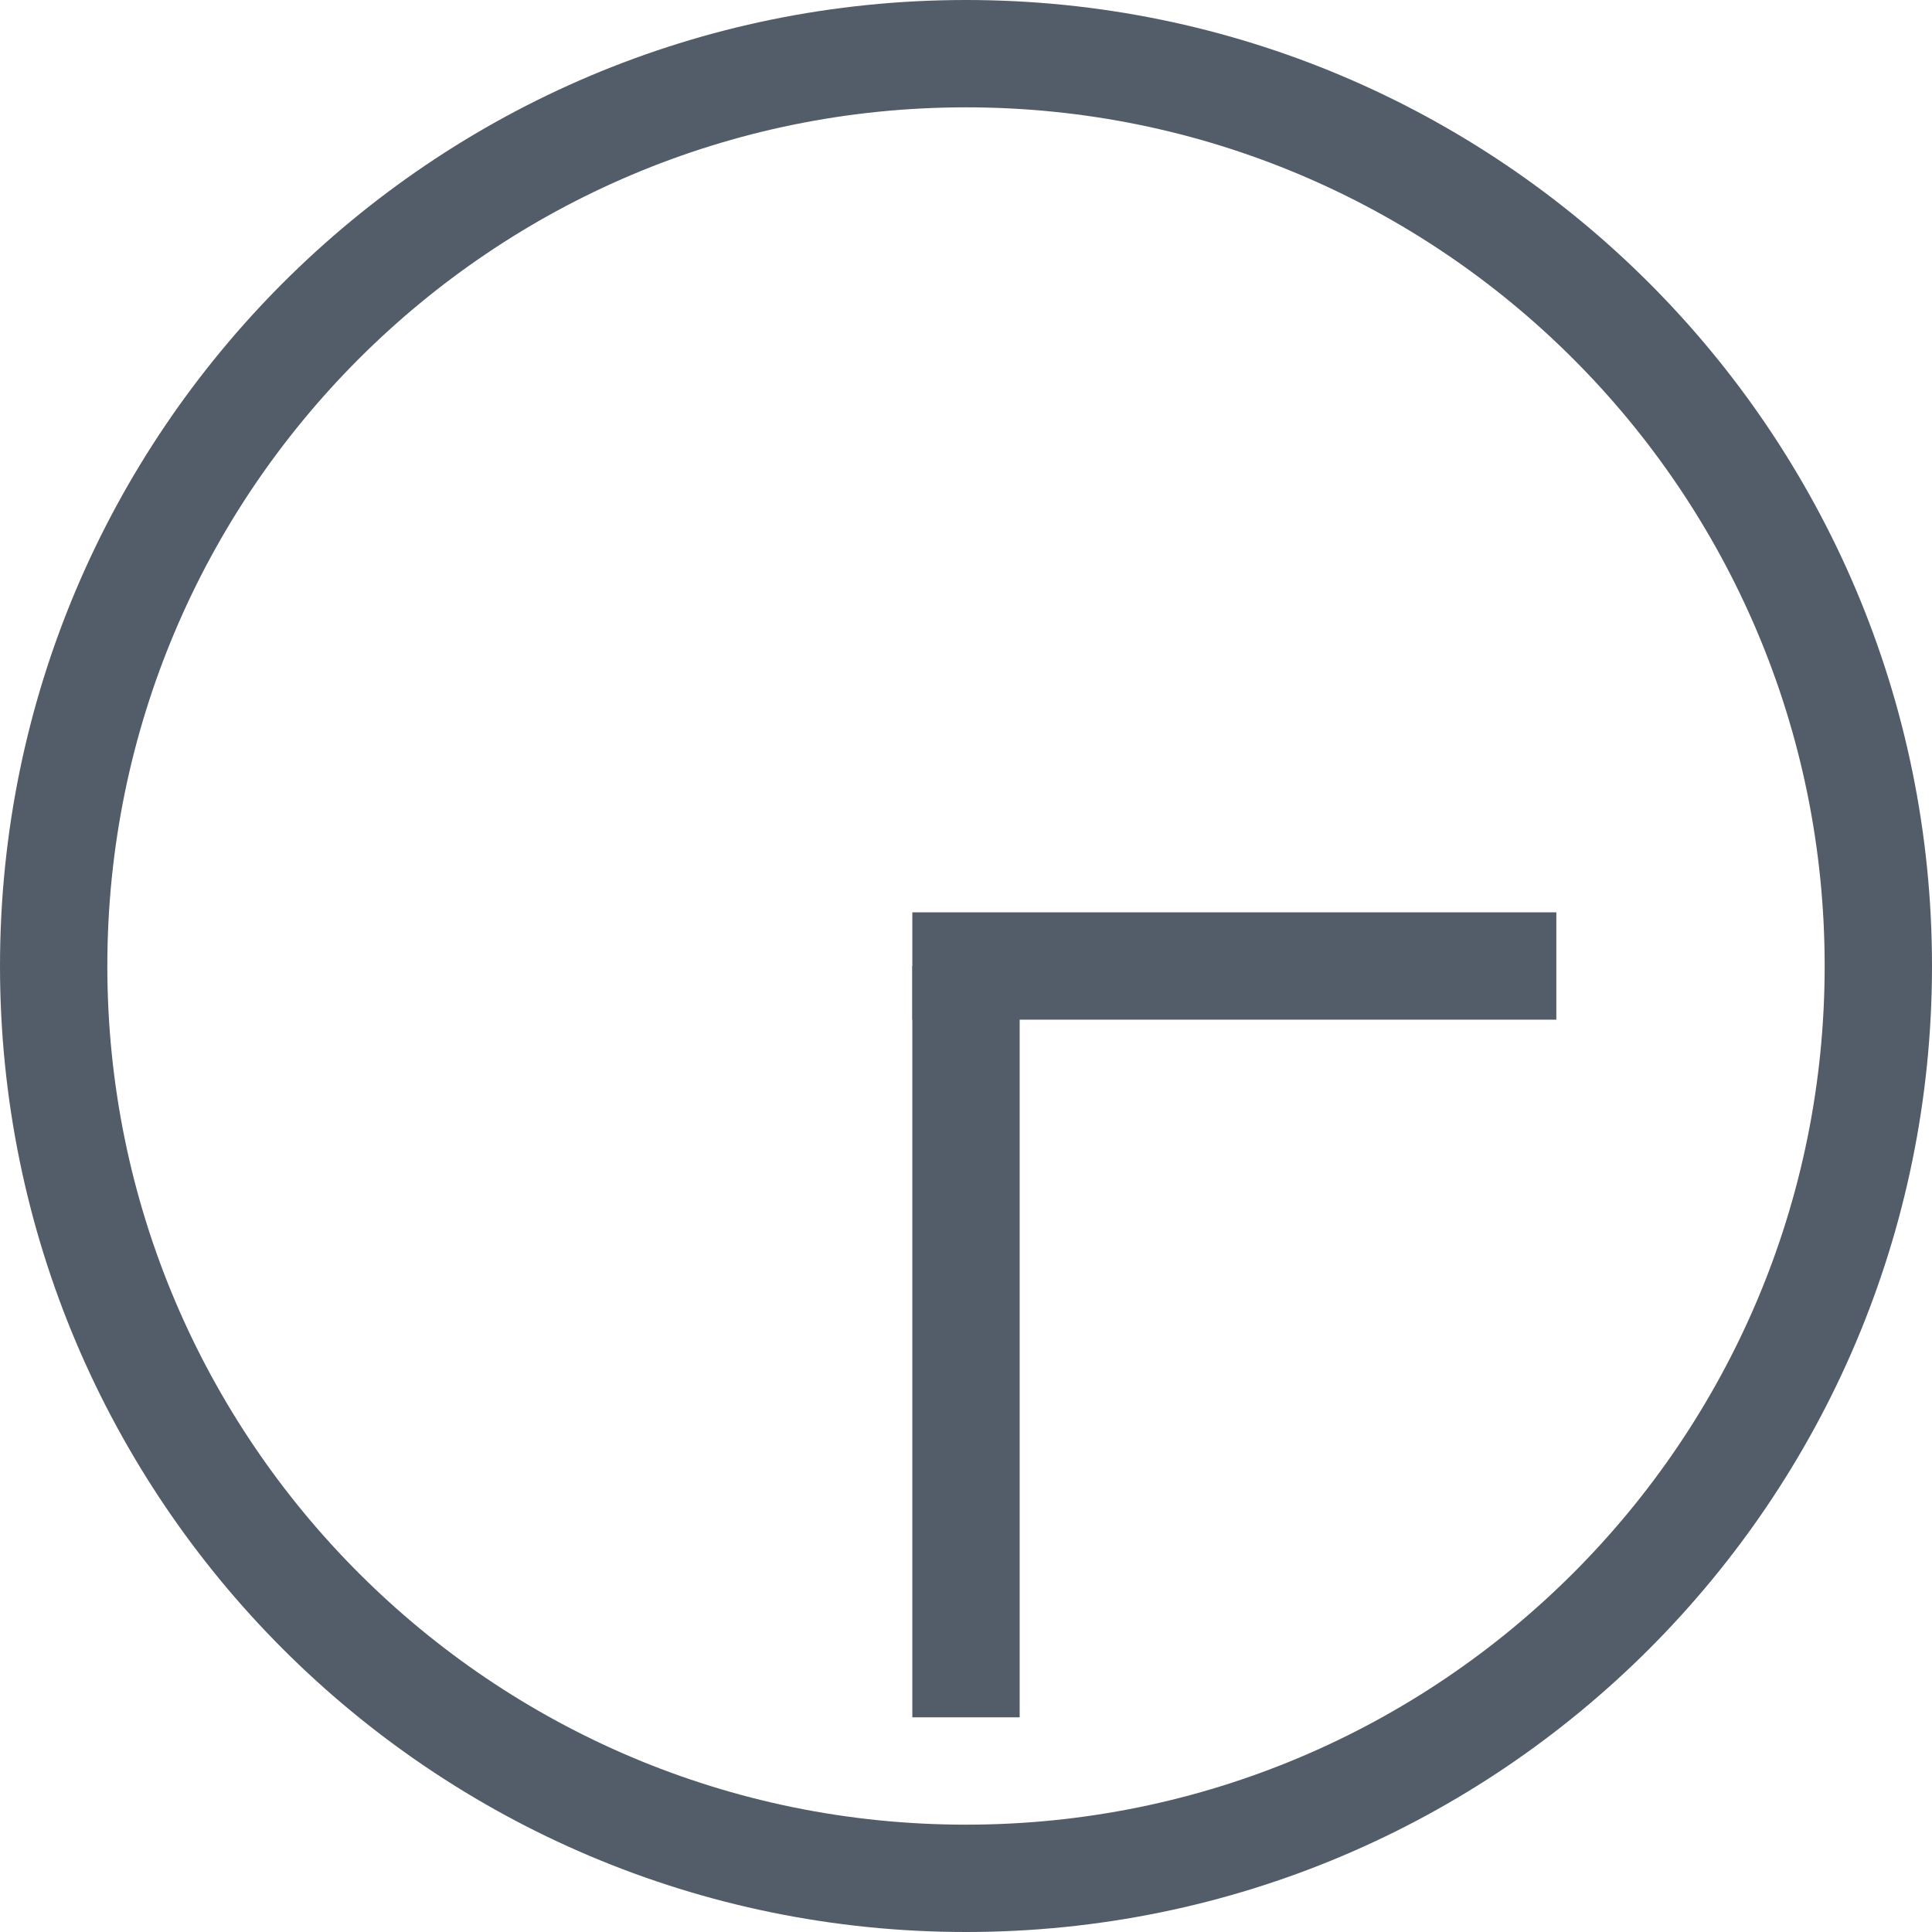
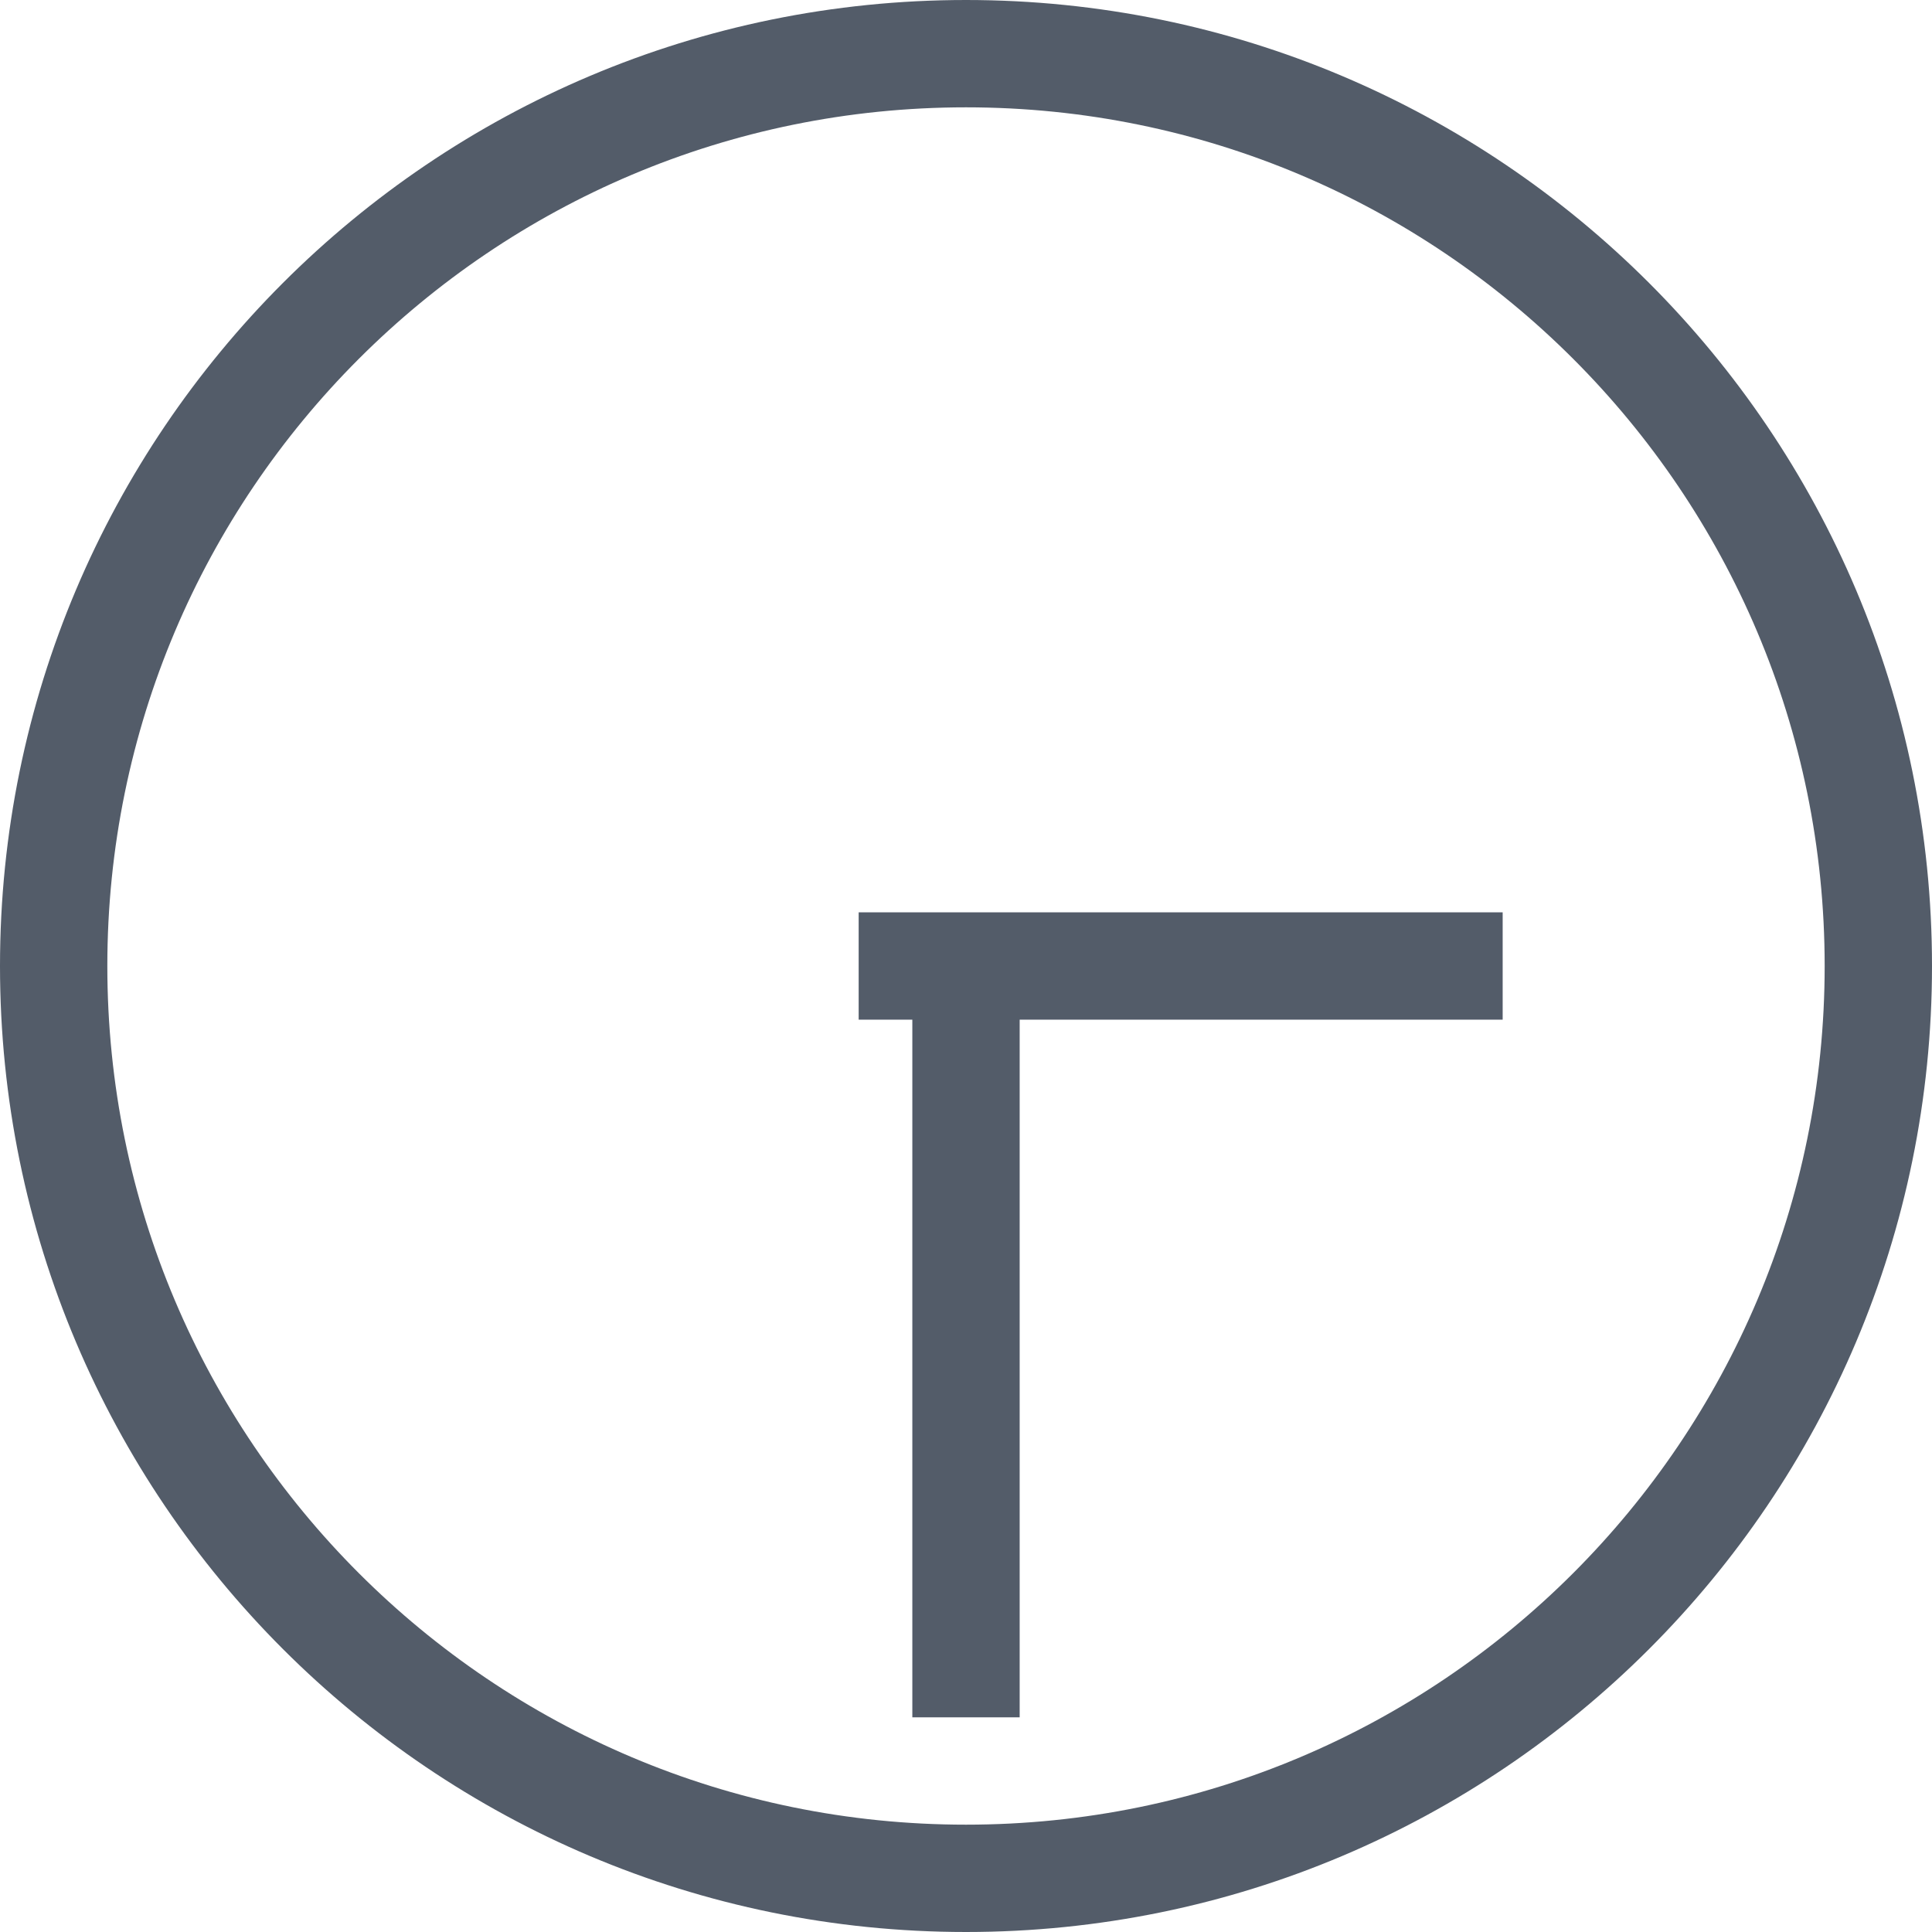
- <svg xmlns="http://www.w3.org/2000/svg" width="18" height="18" viewBox="0 0 18 18" version="1.1">
-   <style>.arrow {-moz-transform-origin: .5 0;-ms-transform-origin: .5 0;transform-origin: .5 0;}</style>
-   <circle fill="none" r="8.5" cx="9" cy="9" stroke="#535c69" stroke-width="1" />
-   <rect fill="#535c69" width="6px" height="1px" x="8.5" y="8.5" />
-   <g width="19" height="19" x="0" y="0" fill="none" class="arrow">
-     <rect fill="#535c69" width="1" height="7" x="8.5" y="9" />
-     <animateTransform attributeType="xml" attributeName="transform" type="rotate" from="0 9 9" to="360 9 9" dur="1s" repeatCount="indefinite" />
-   </g>
+ <svg xmlns="http://www.w3.org/2000/svg" xmlns:xlink="http://www.w3.org/1999/xlink" width="18" height="18" viewBox="0 0 18 18">
+   <style>#arrowLoader{animation:arrowLoader 1s infinite linear}@keyframes arrowLoader{to{transform:rotate(360deg)}}</style>
+   <defs>
+     <path fill="#535c69" id="arrowLoader" d="M0 0h1v7H0z" />
+   </defs>
+   <circle fill="none" r="8.5" cx="9" cy="9" stroke="#535c69" />
+   <path fill="#535c69" d="M8 8.5h6v1H8z" />
+   <use xlink:href="#arrowLoader" x="8.5" y="9" />
</svg>
